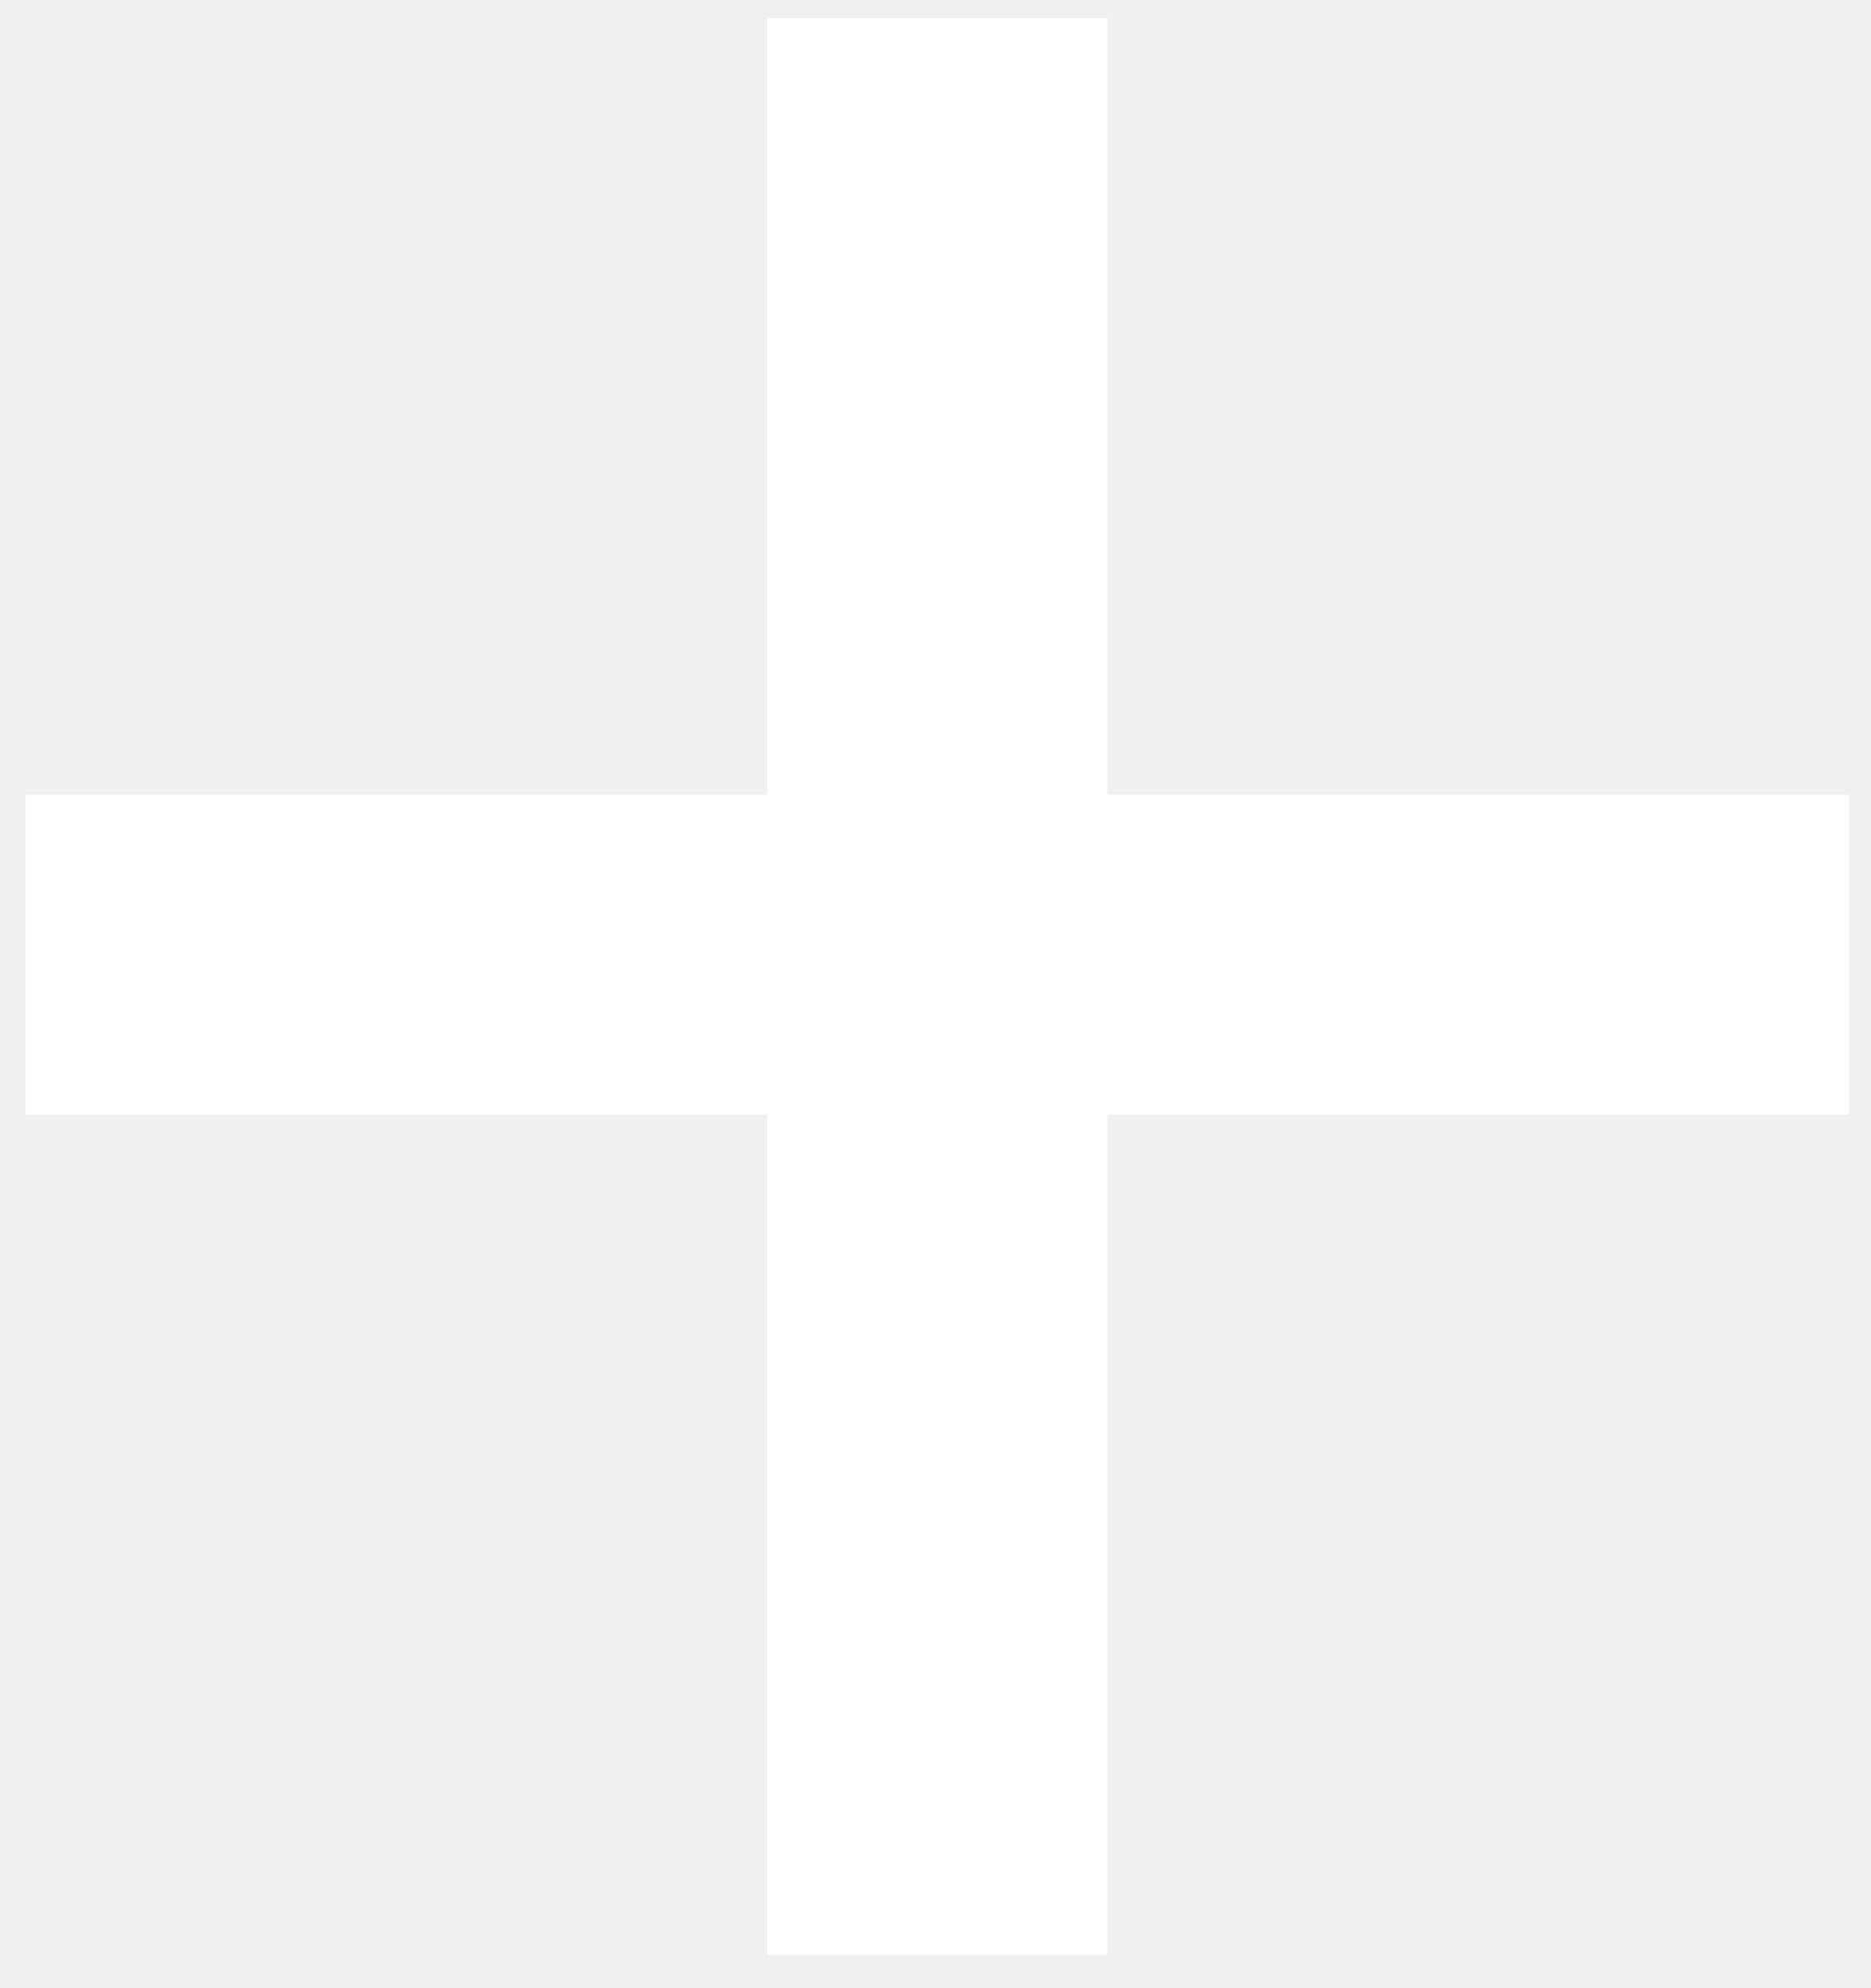
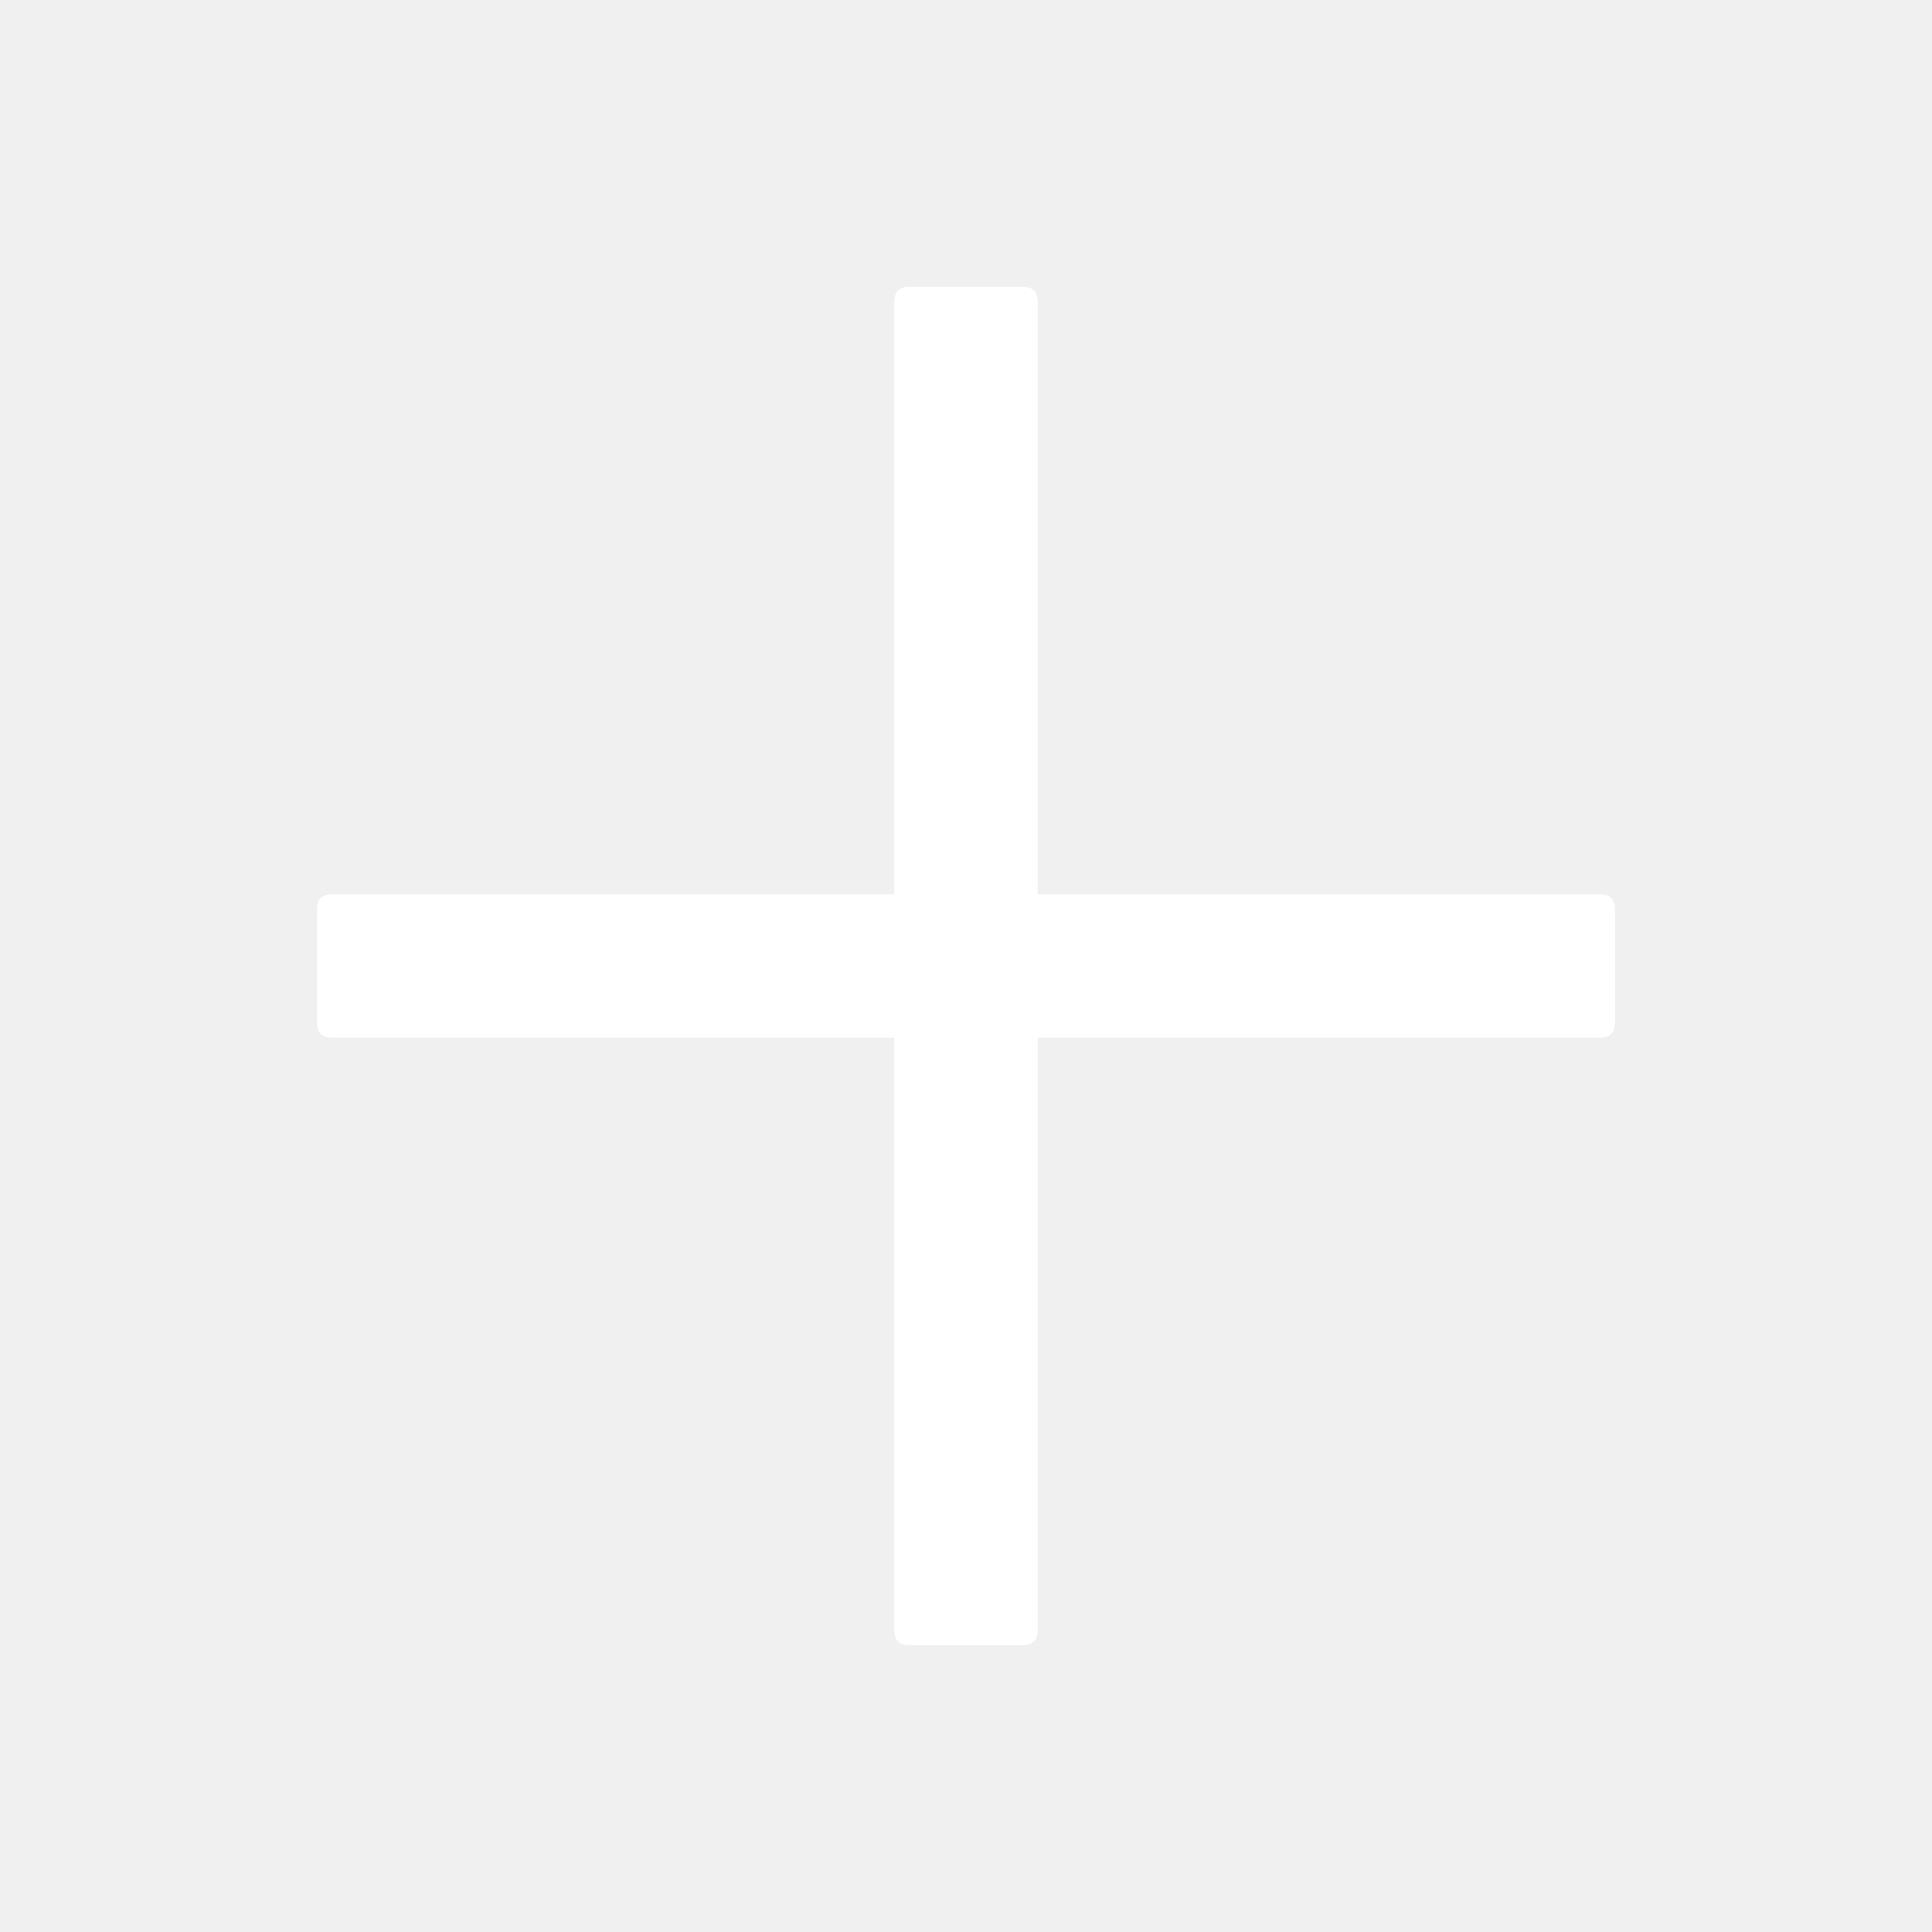
- <svg xmlns="http://www.w3.org/2000/svg" width="16" height="17" viewBox="0 0 16 17" fill="none">
-   <path d="M9.469 6.797H15.812V9.531H9.469V16.719H6.562V9.531H0.219V6.797H6.562V0.156H9.469V6.797Z" fill="white" />
+ <svg xmlns="http://www.w3.org/2000/svg" width="24" height="24" viewBox="0 0 24 24" fill="none">
+   <path d="M11.297 3.562H12.703C12.828 3.562 12.891 3.625 12.891 3.75V20.25C12.891 20.375 12.828 20.438 12.703 20.438H11.297C11.172 20.438 11.109 20.375 11.109 20.25V3.75C11.109 3.625 11.172 3.562 11.297 3.562Z" fill="white" />
+   <path d="M4.125 11.109H19.875C20 11.109 20.062 11.172 20.062 11.297V12.703C20.062 12.828 20 12.891 19.875 12.891H4.125C4 12.891 3.938 12.828 3.938 12.703V11.297C3.938 11.172 4 11.109 4.125 11.109Z" fill="white" />
</svg>
